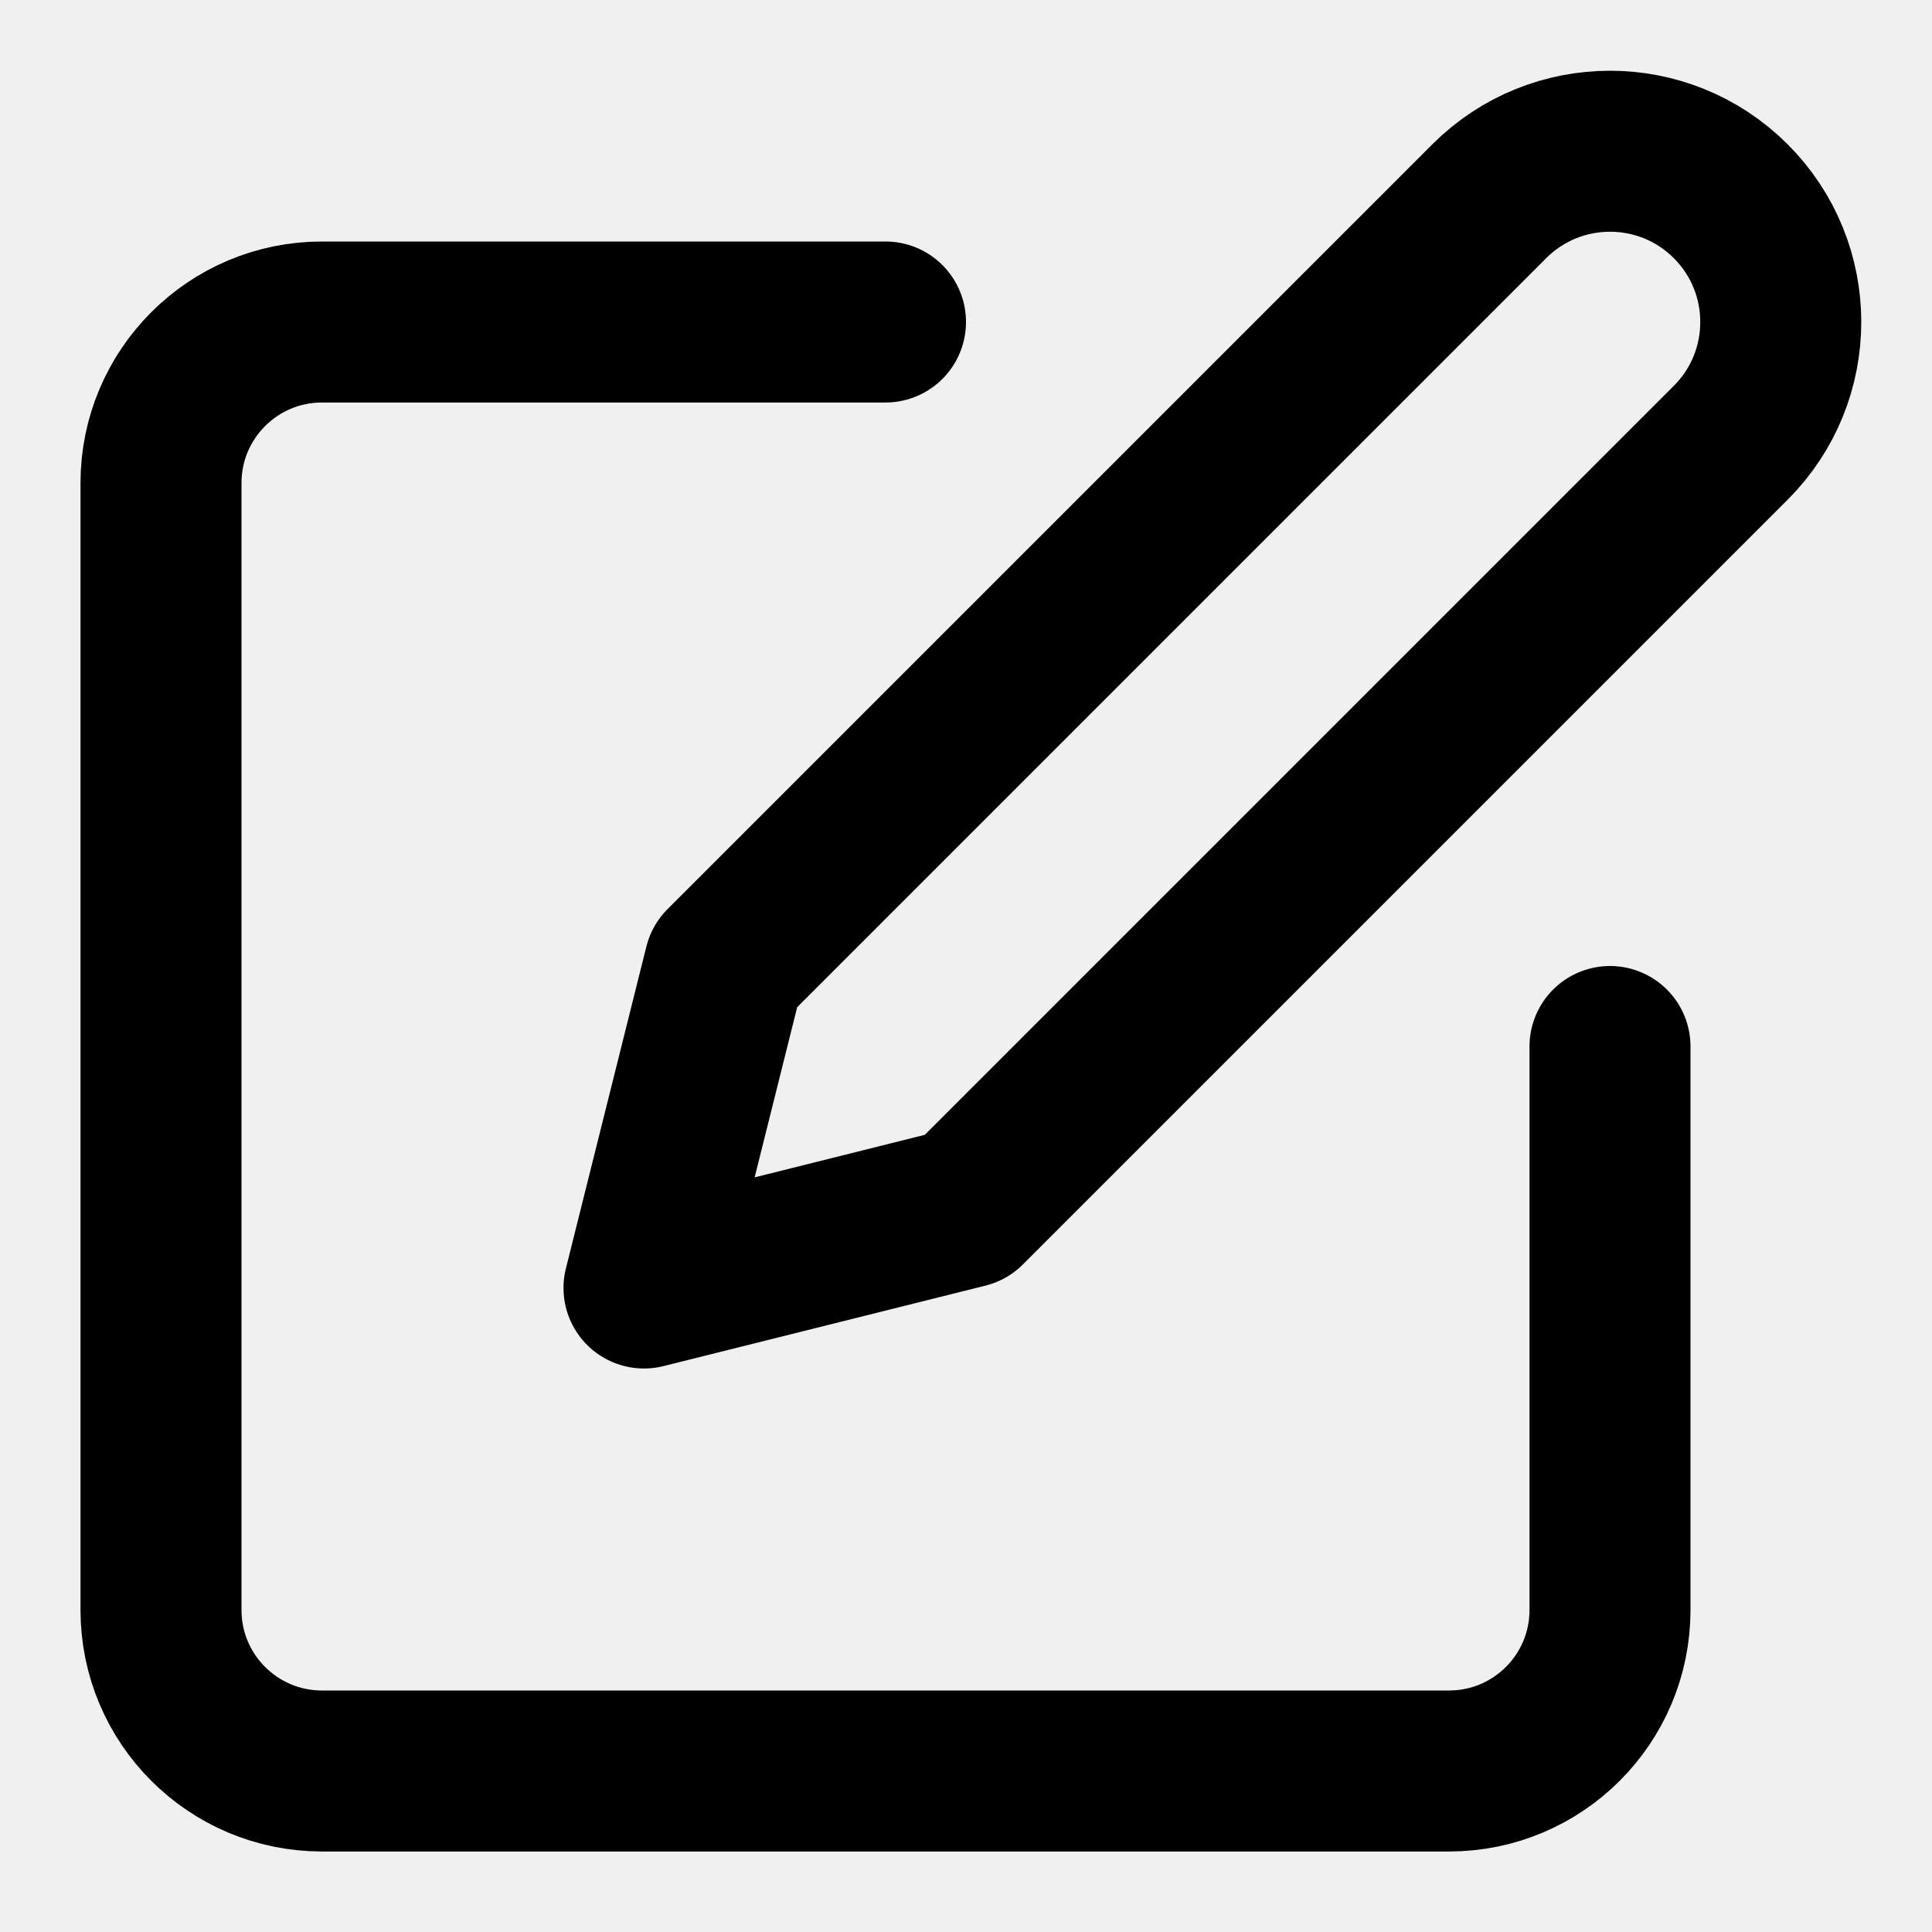
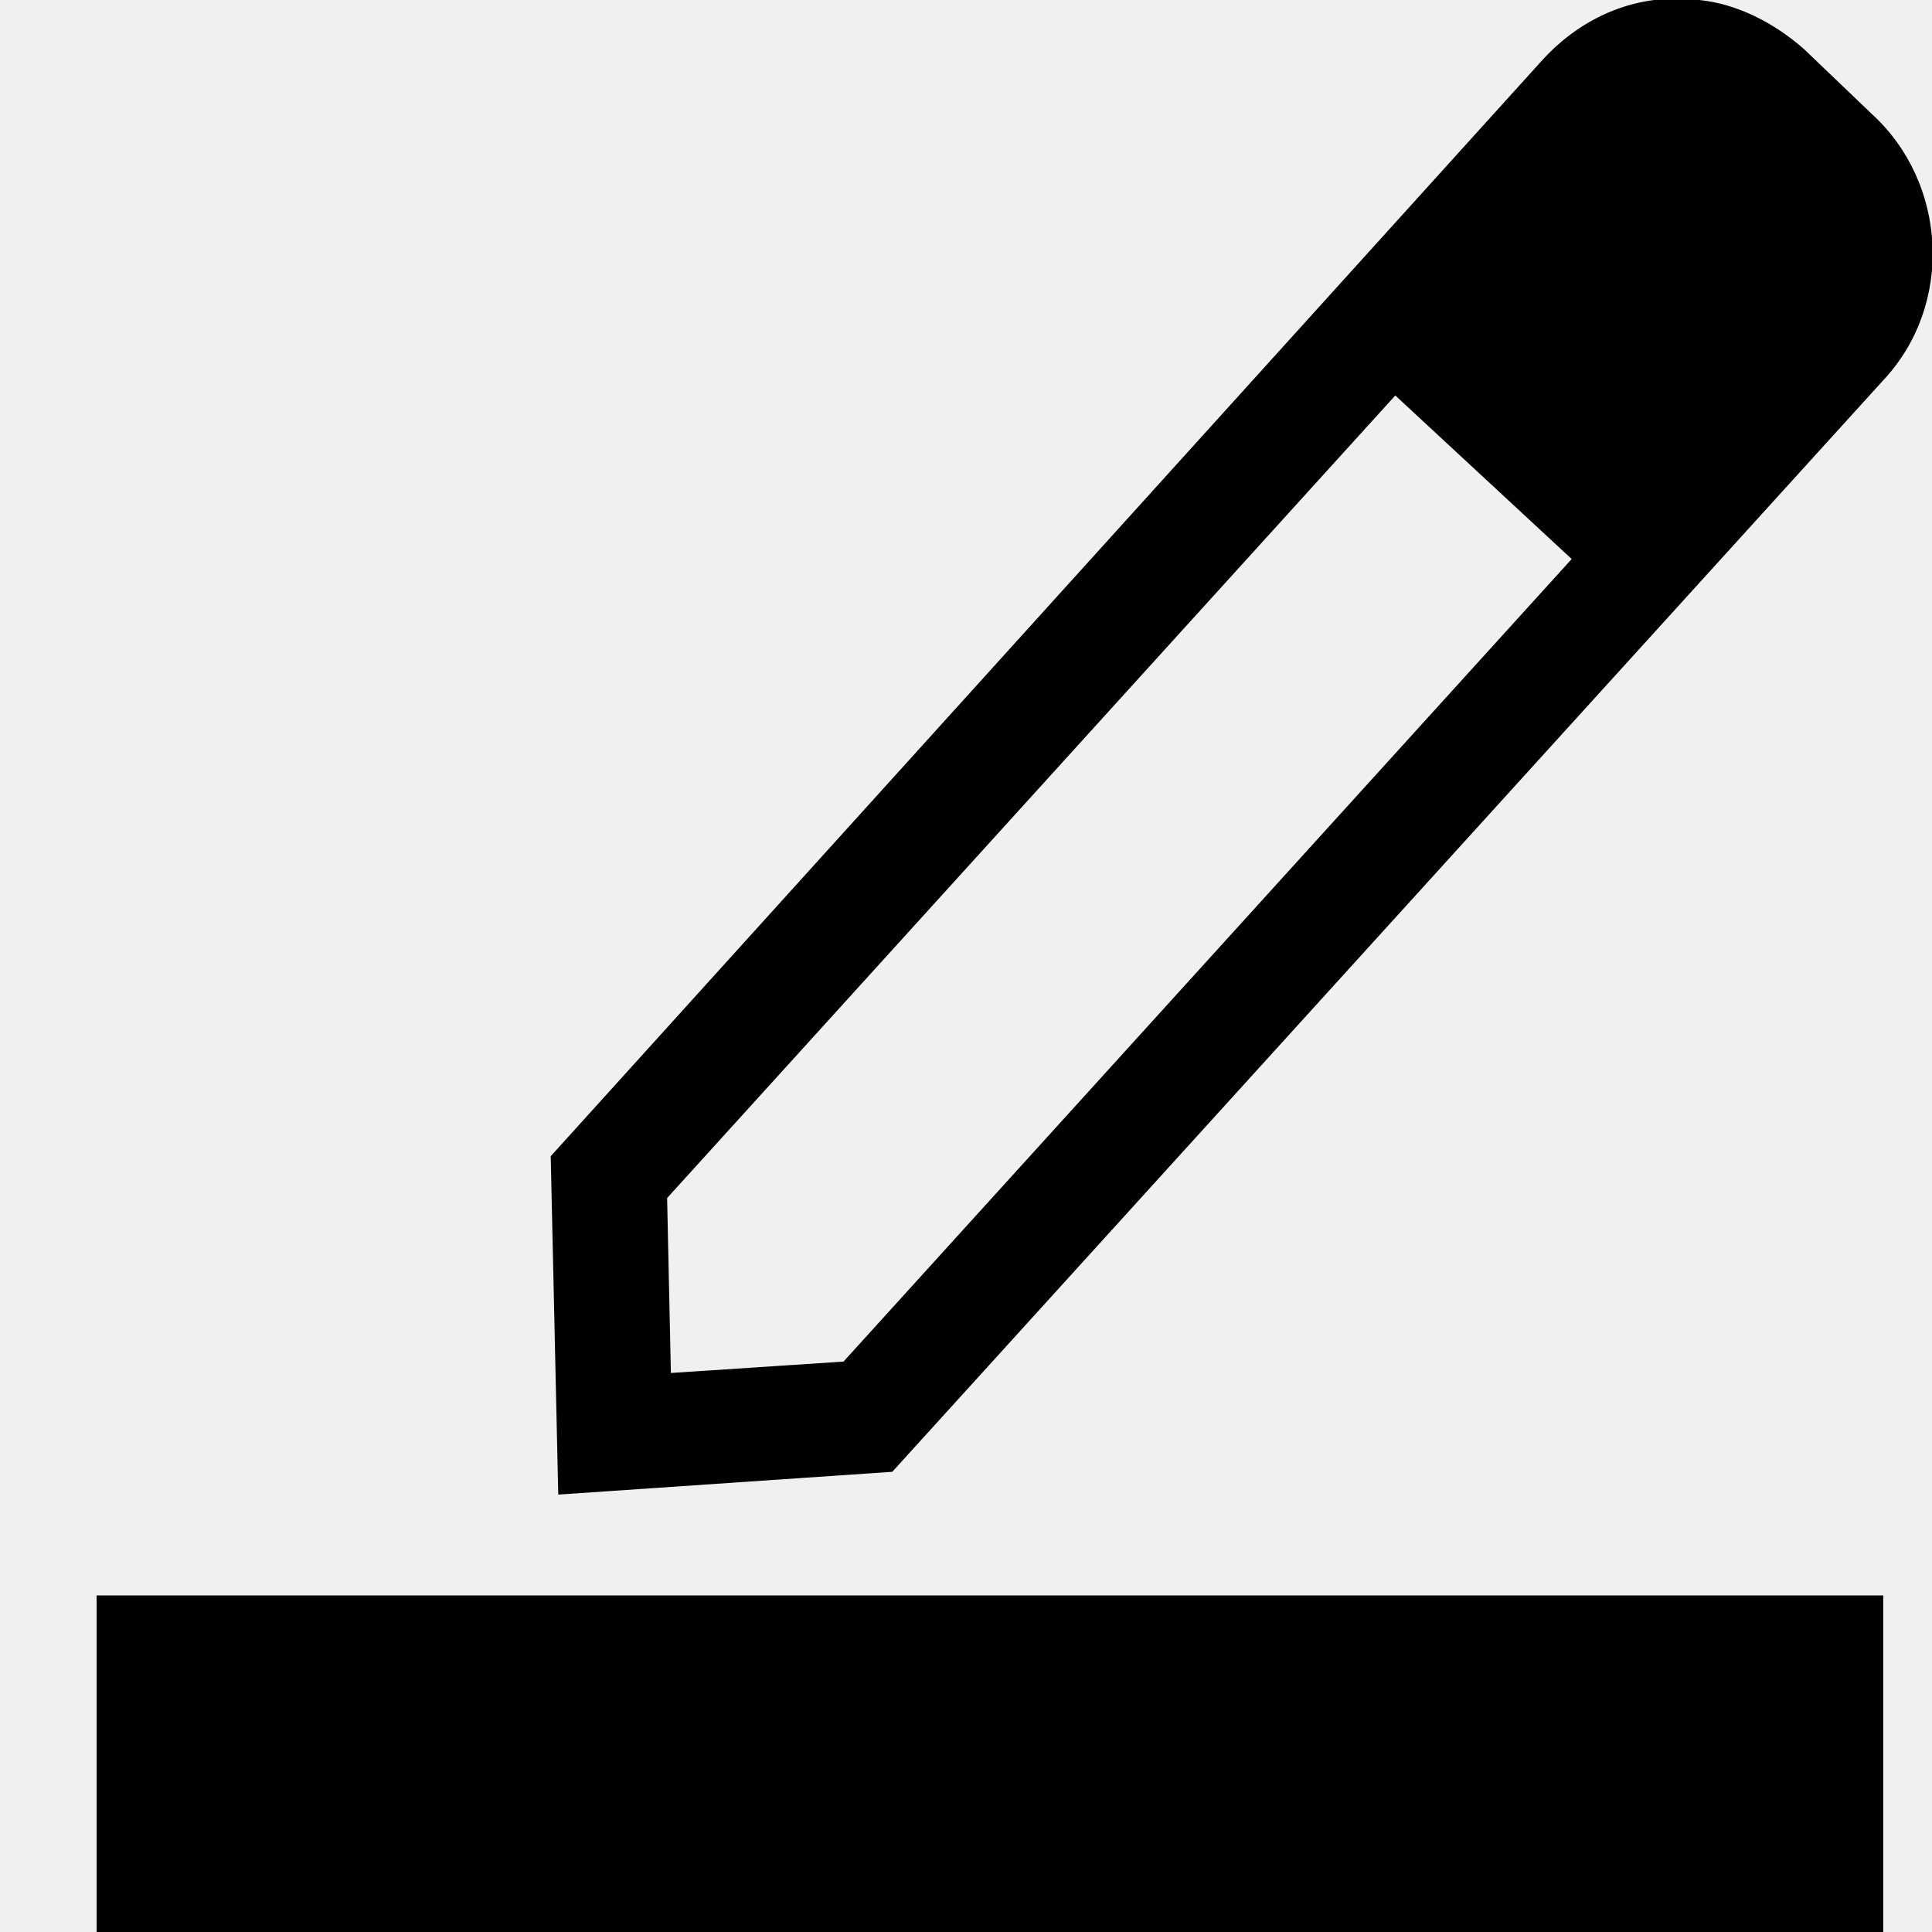
- <svg xmlns="http://www.w3.org/2000/svg" width="17" height="17" viewBox="0 0 24 24" fill="none" stroke="currentColor" stroke-width="2" stroke-linecap="round" stroke-linejoin="round">
-   <path d="M11 4H4a2 2 0 0 0-2 2v14a2 2 0 0 0 2 2h14a2 2 0 0 0 2-2v-7" />
-   <path d="M18.5 2.5a2.121 2.121 0 0 1 3 3L12 15l-4 1 1-4 9.5-9.5z" />
+ <svg xmlns="http://www.w3.org/2000/svg" width="20" height="20" viewBox="0 0 20 20" fill="none">
+   <g clip-path="url(#clip0_2568_239)">
+     <path d="M19.378 1.181L18.679 0.512C18.368 0.236 17.98 0.039 17.591 -1.80395e-06C16.969 -0.079 16.387 0.157 15.959 0.63L5.701 11.969L5.779 15.472L9.237 15.236L19.495 3.937C20.233 3.15 20.155 1.89 19.378 1.181ZM6.945 14.213L6.906 12.402L14.444 4.094L16.27 5.787L8.732 14.095L6.945 14.213Z" fill="currentColor" />
+     <path d="M1 19.016H19.495" stroke="currentColor" stroke-width="5" stroke-miterlimit="10" />
+   </g>
+   <defs>
+     <clipPath id="clip0_2568_239">
+       <rect width="19" height="20" fill="white" transform="translate(1)" />
+     </clipPath>
+   </defs>
</svg>
